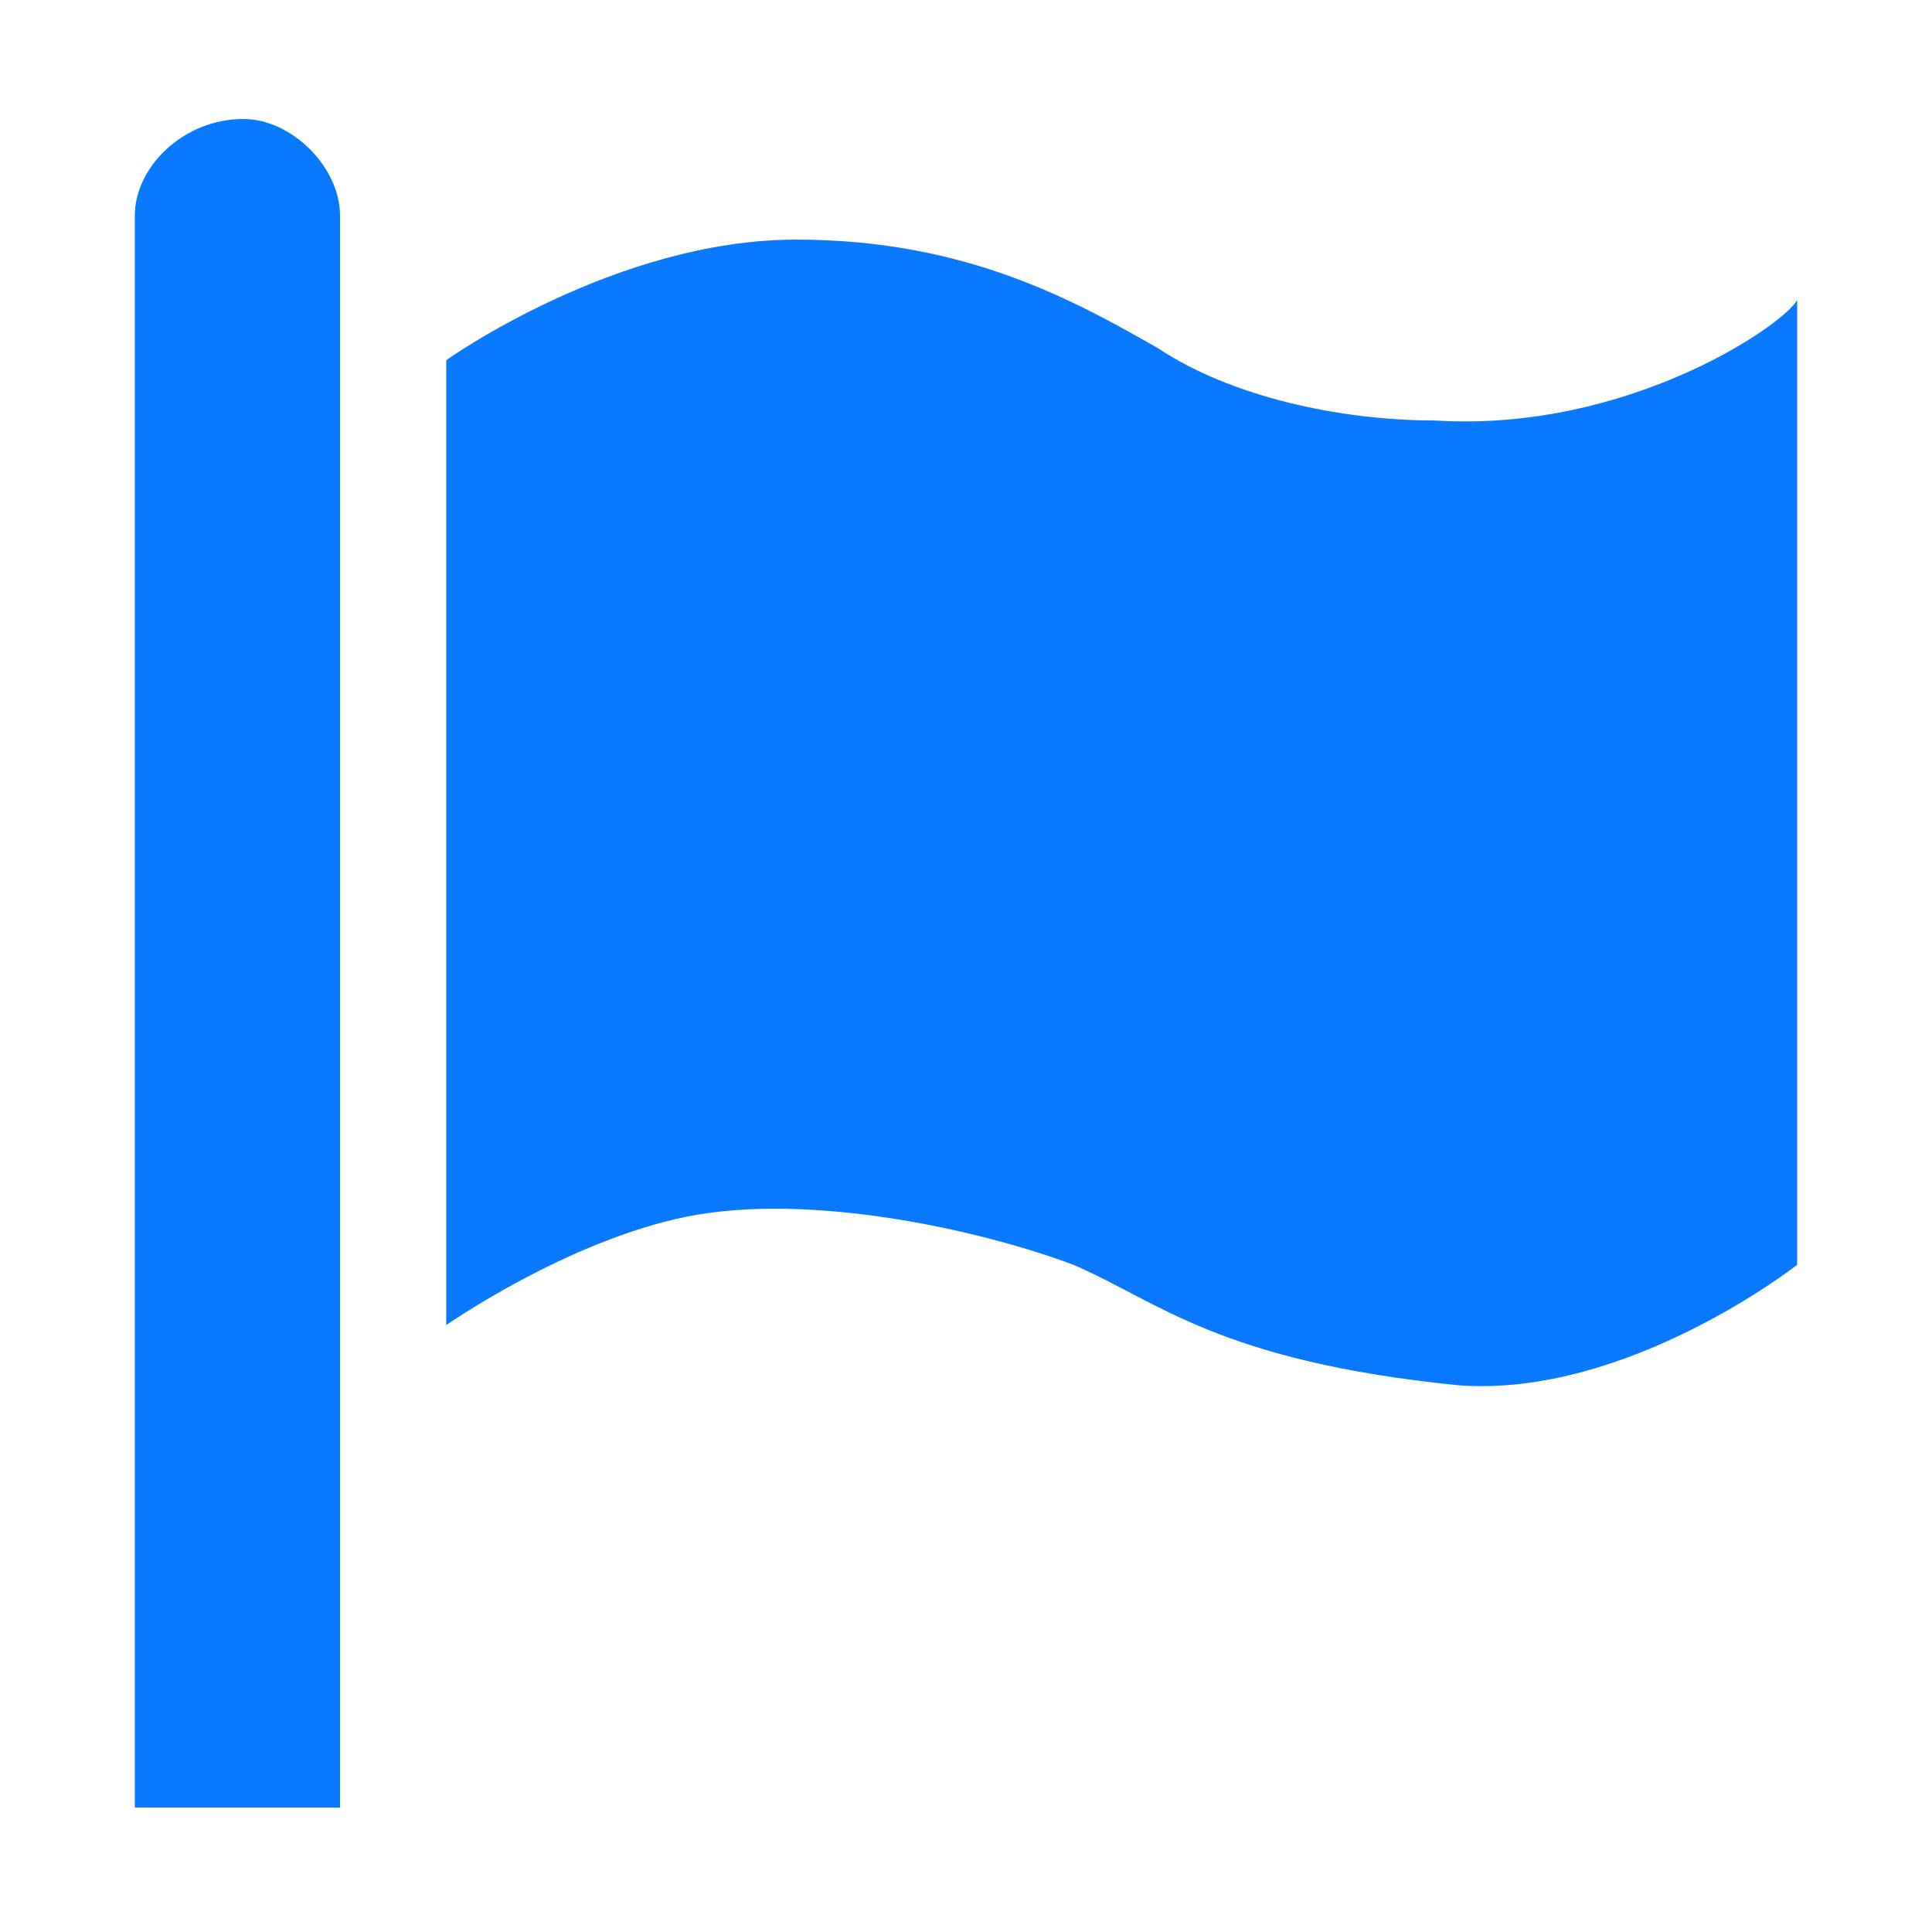
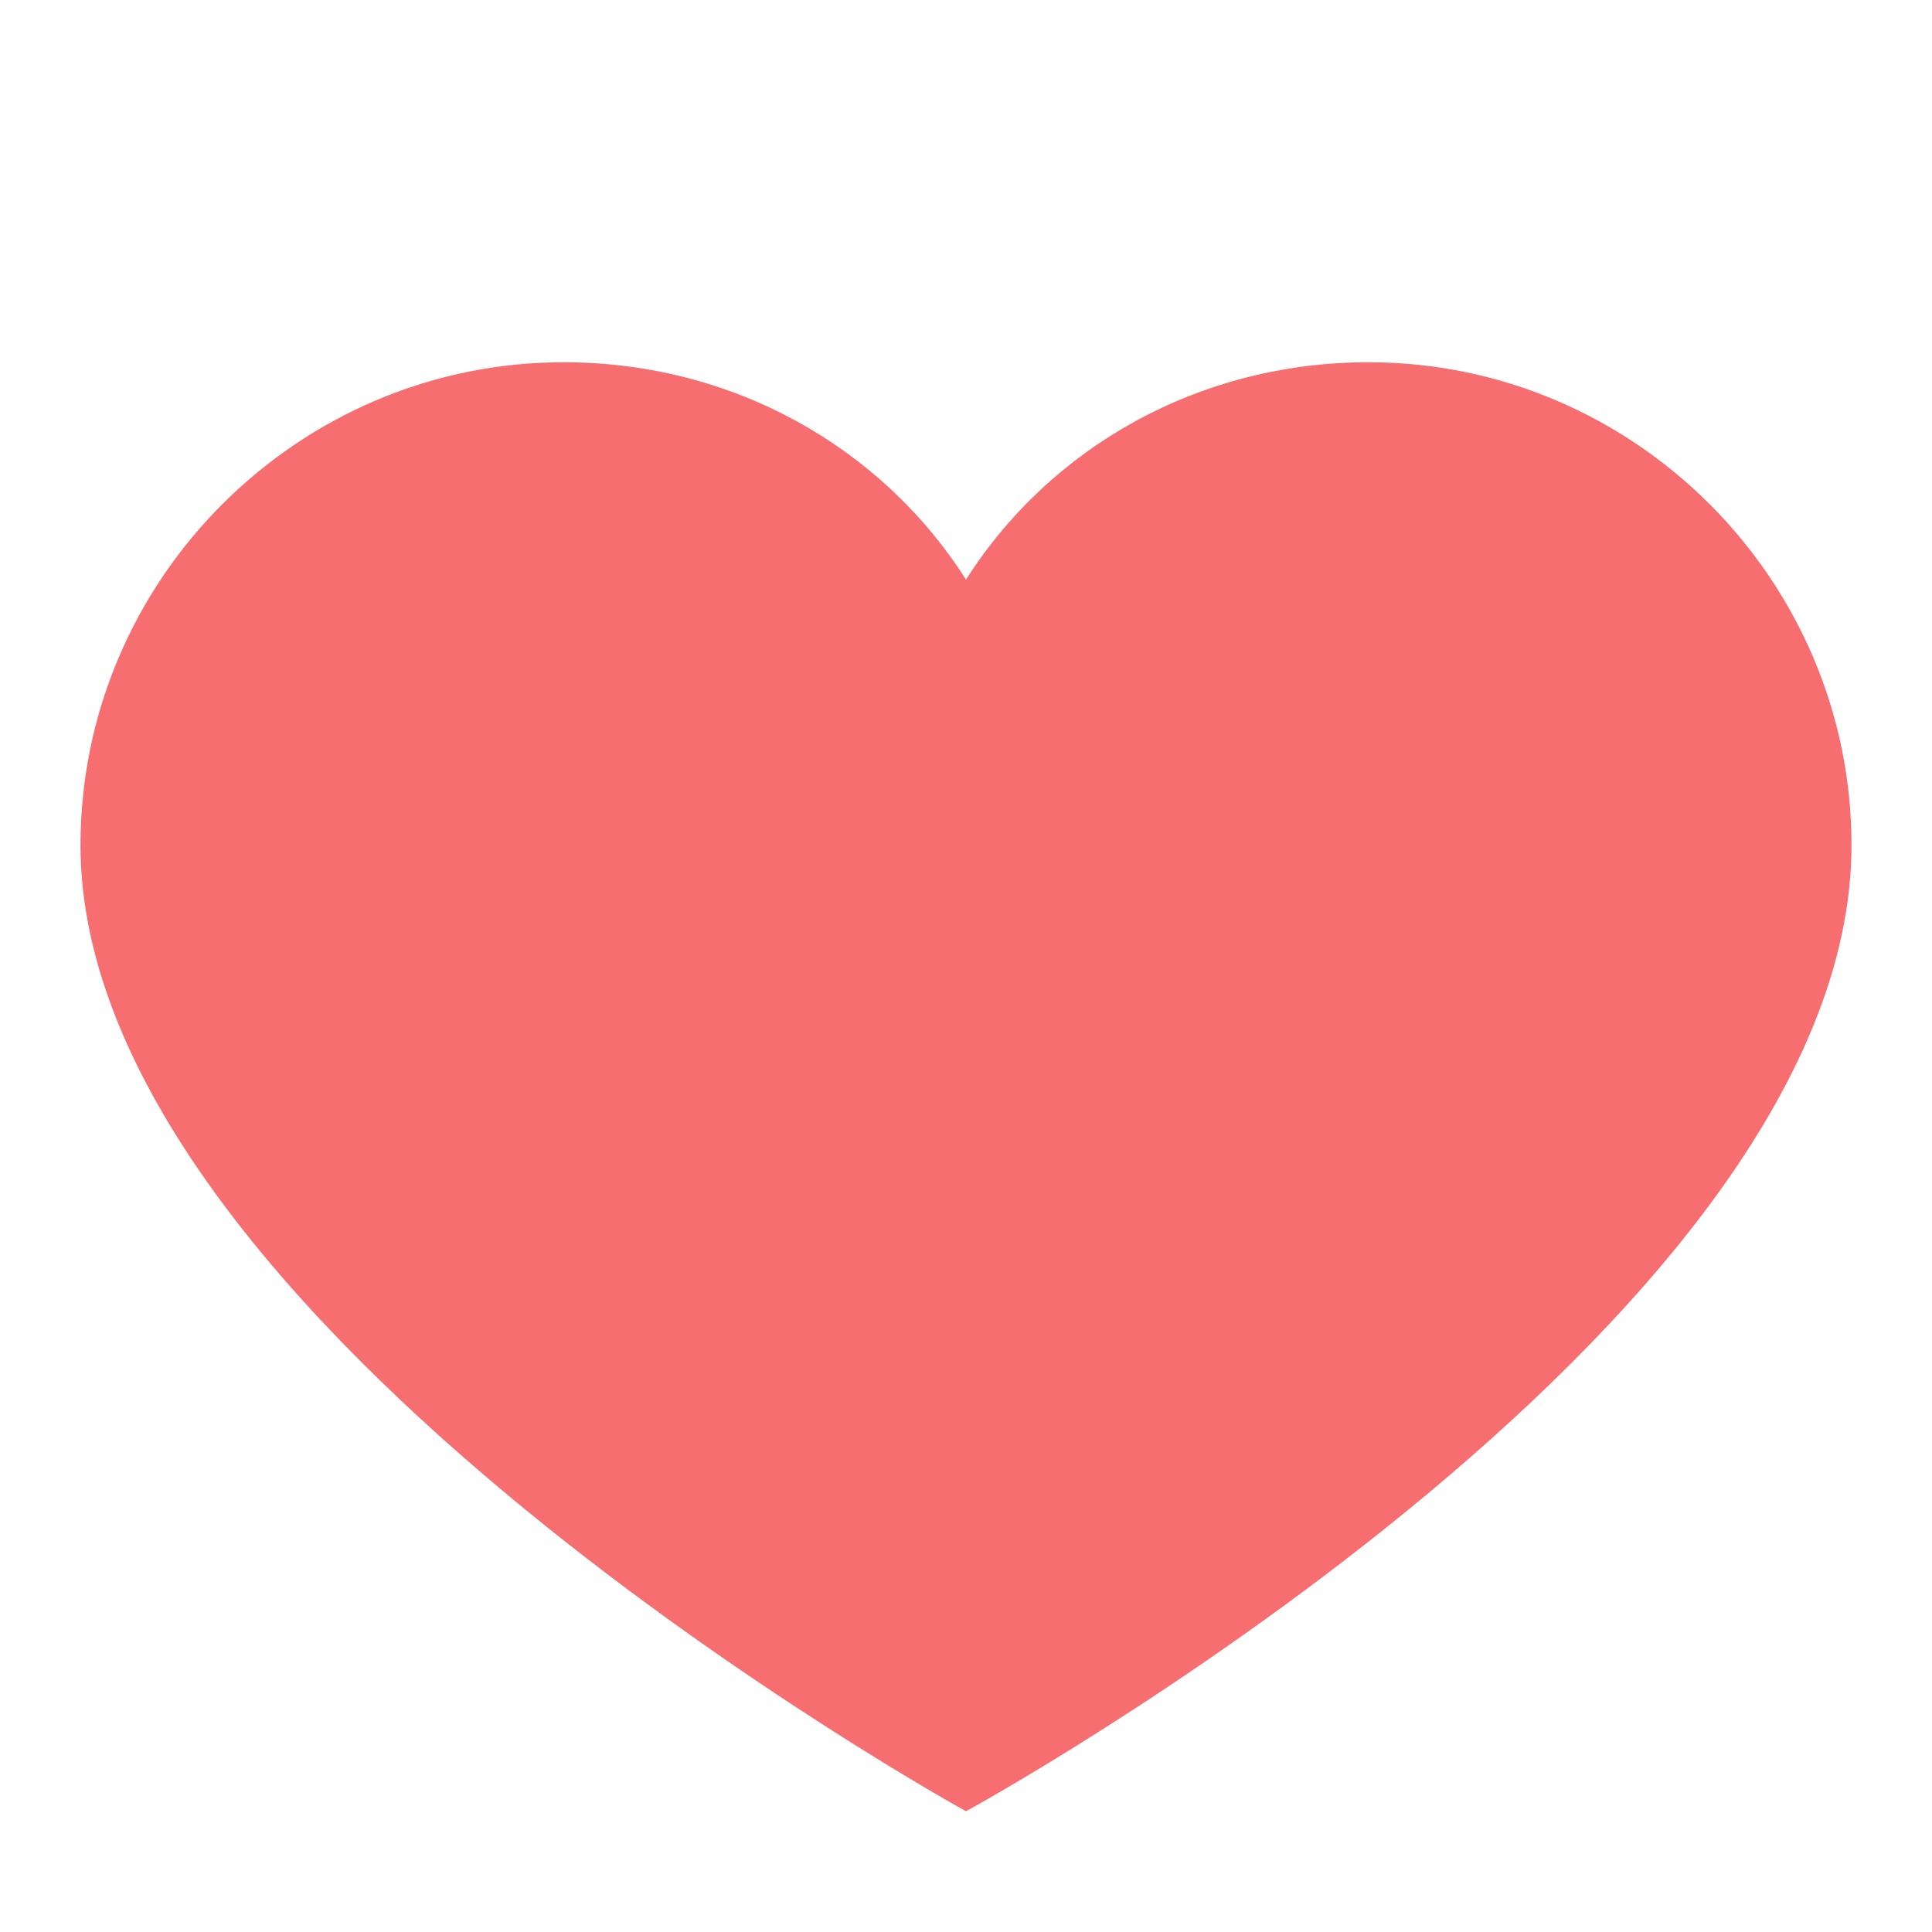
- <svg xmlns="http://www.w3.org/2000/svg" t="1536485365943" class="icon" style="" viewBox="0 0 1024 1024" version="1.1" p-id="21175" width="128" height="128">
+ <svg xmlns="http://www.w3.org/2000/svg" t="1538457265707" class="icon" style="" viewBox="0 0 1024 1024" version="1.1" p-id="6588" width="48" height="48">
  <defs>
    <style type="text/css" />
  </defs>
-   <path d="M760.735 222.867c-51.164 0-108.618-12.787-147.012-38.334-44.842-25.591-102.329-57.539-191.801-57.539-95.865 0-185.408 63.915-185.408 63.915l0 511.436c0 0 63.917-44.753 127.885-57.577 63.916-12.742 153.371 6.411 204.482 25.593 44.842 19.179 76.774 51.139 204.642 63.916 89.523 6.394 179.014-63.916 179.014-63.916L952.536 158.942C946.108 171.728 863.046 229.259 760.735 222.867L760.735 222.867zM760.735 222.867" p-id="21176" fill="#097aff" />
-   <path d="M129.02 63.067 129.02 63.067c-31.95 0-57.558 25.565-57.558 51.129l0 843.821 108.757 0L180.219 114.196C180.219 88.633 154.593 63.067 129.02 63.067L129.02 63.067zM129.02 63.067" p-id="21177" fill="#097aff" />
+   <path d="M725.333 192c-89.6 0-168.533 44.8-213.333 115.2C467.2 236.8 388.267 192 298.667 192 157.867 192 42.667 307.2 42.667 448c0 253.867 469.333 512 469.333 512s469.333-256 469.333-512c0-140.8-115.2-256-256-256z" fill="#f76e71" p-id="6589" />
</svg>
